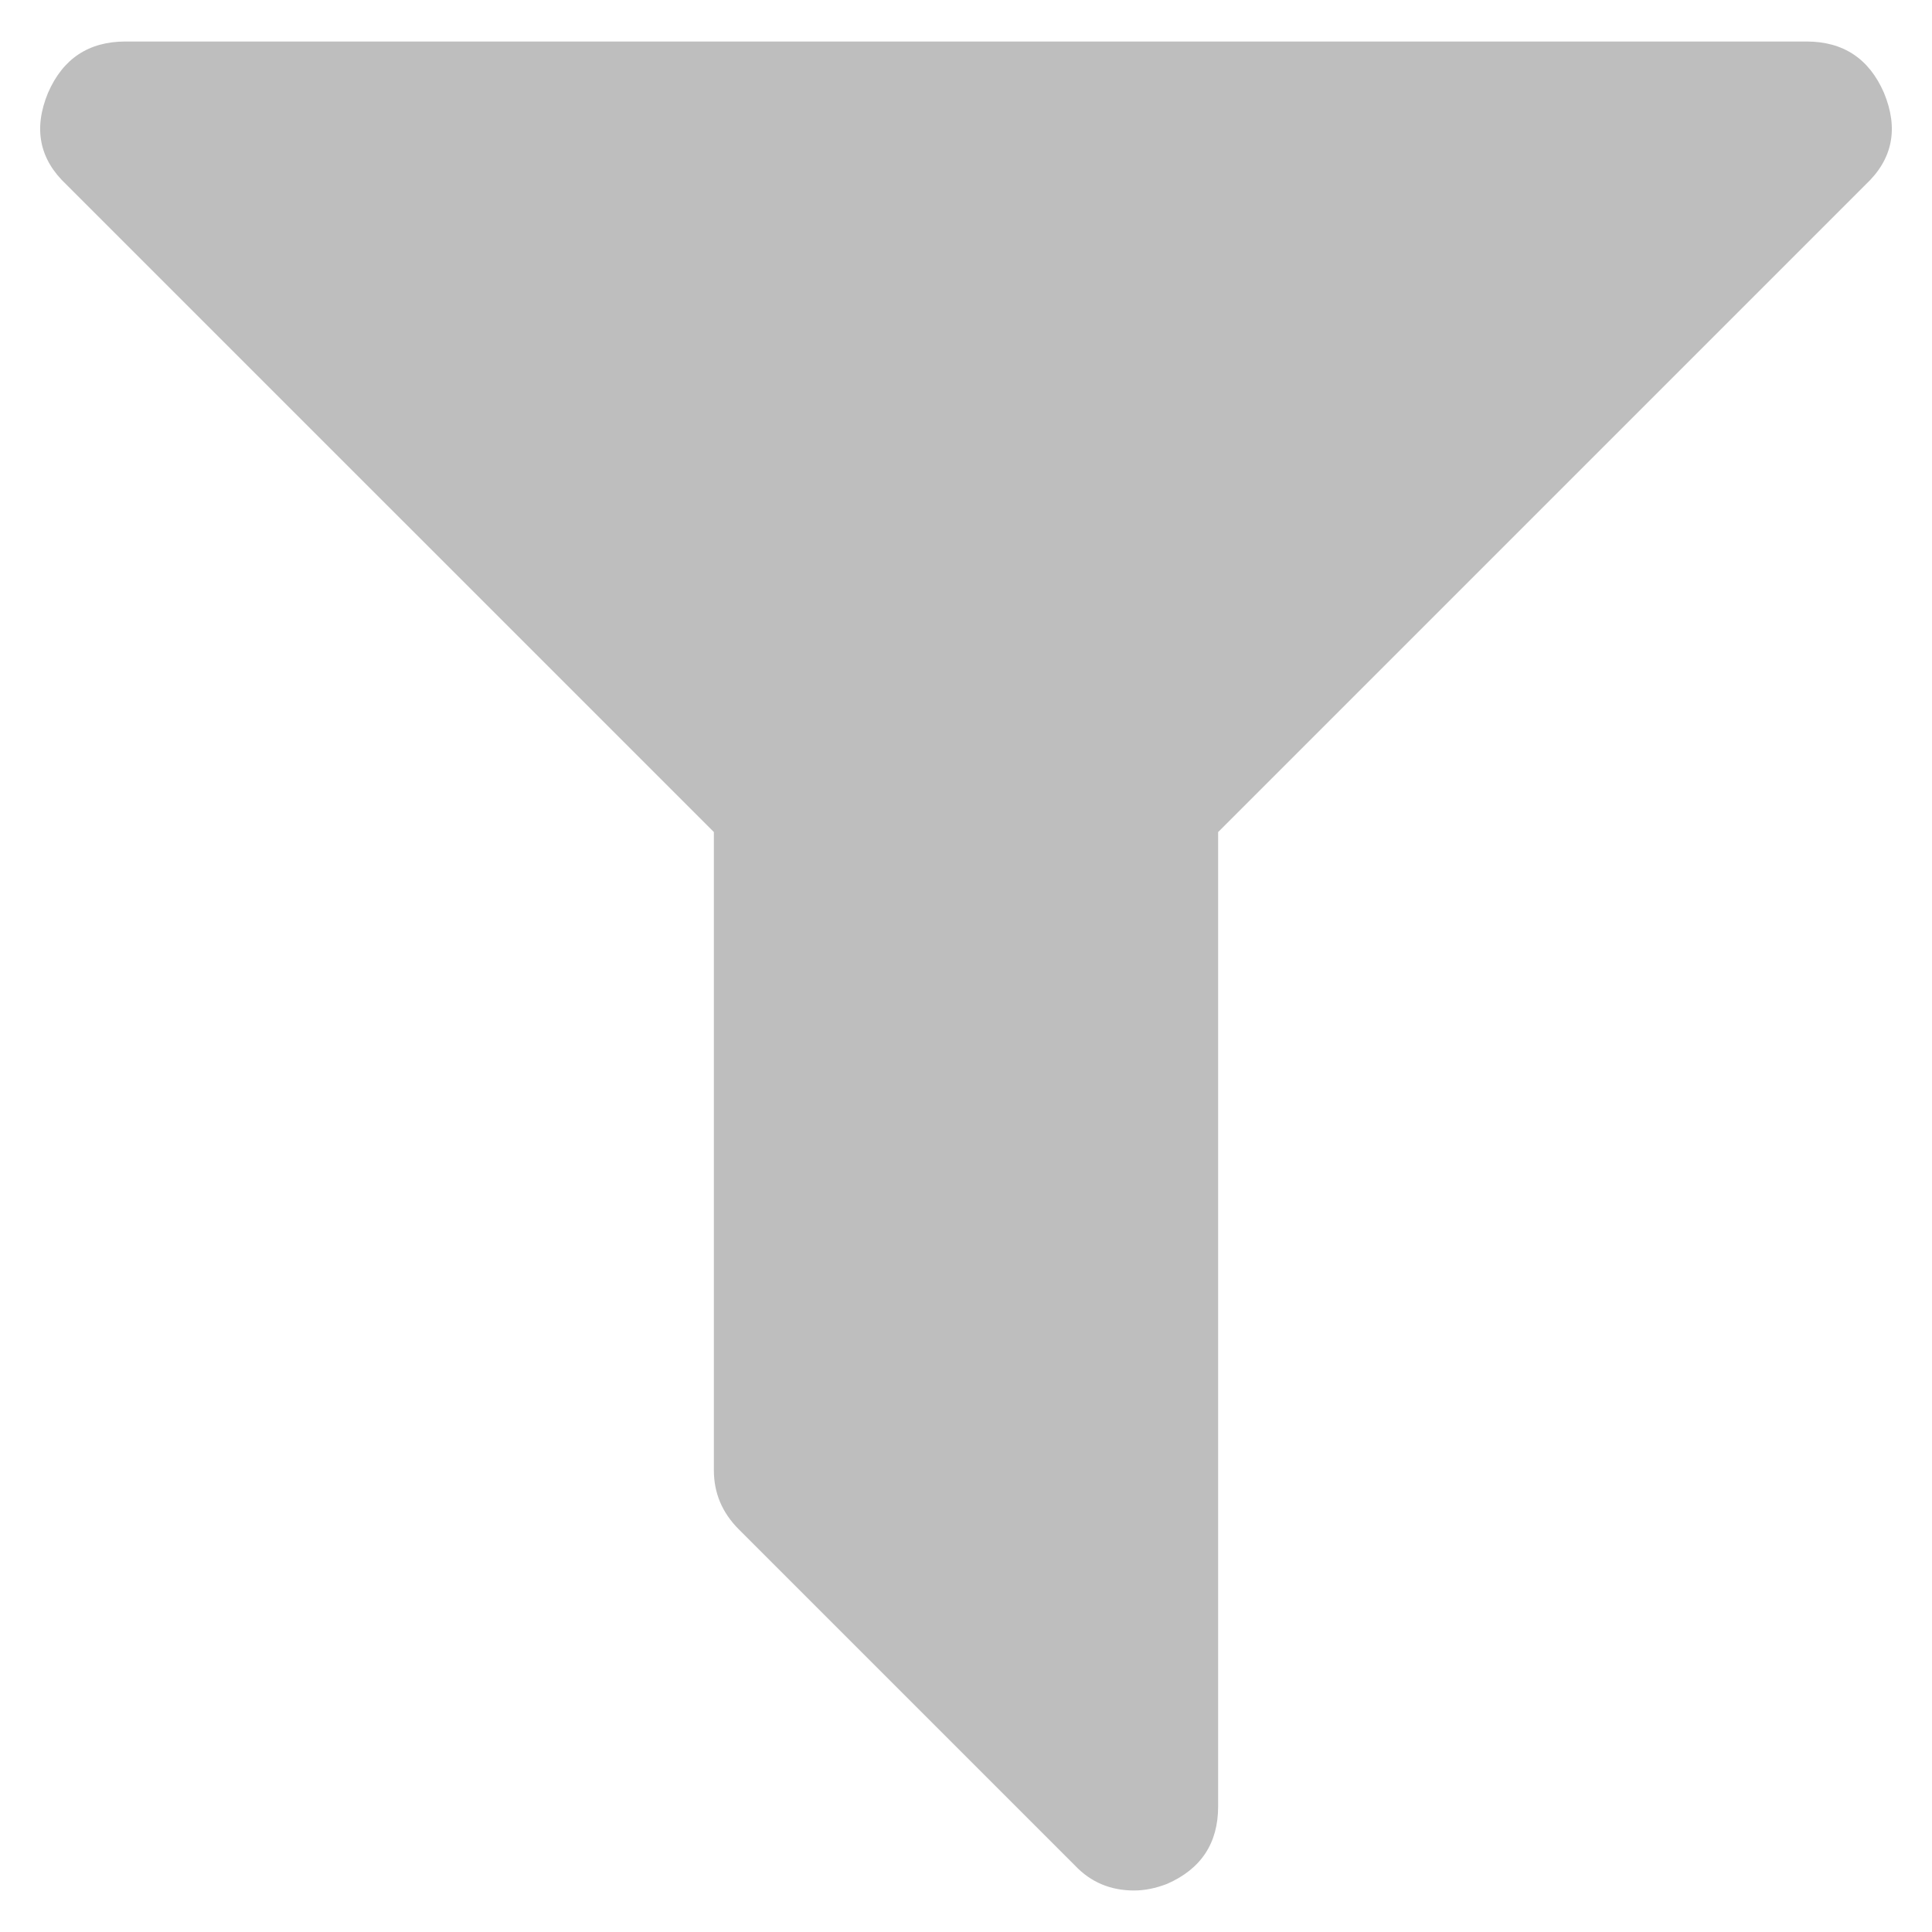
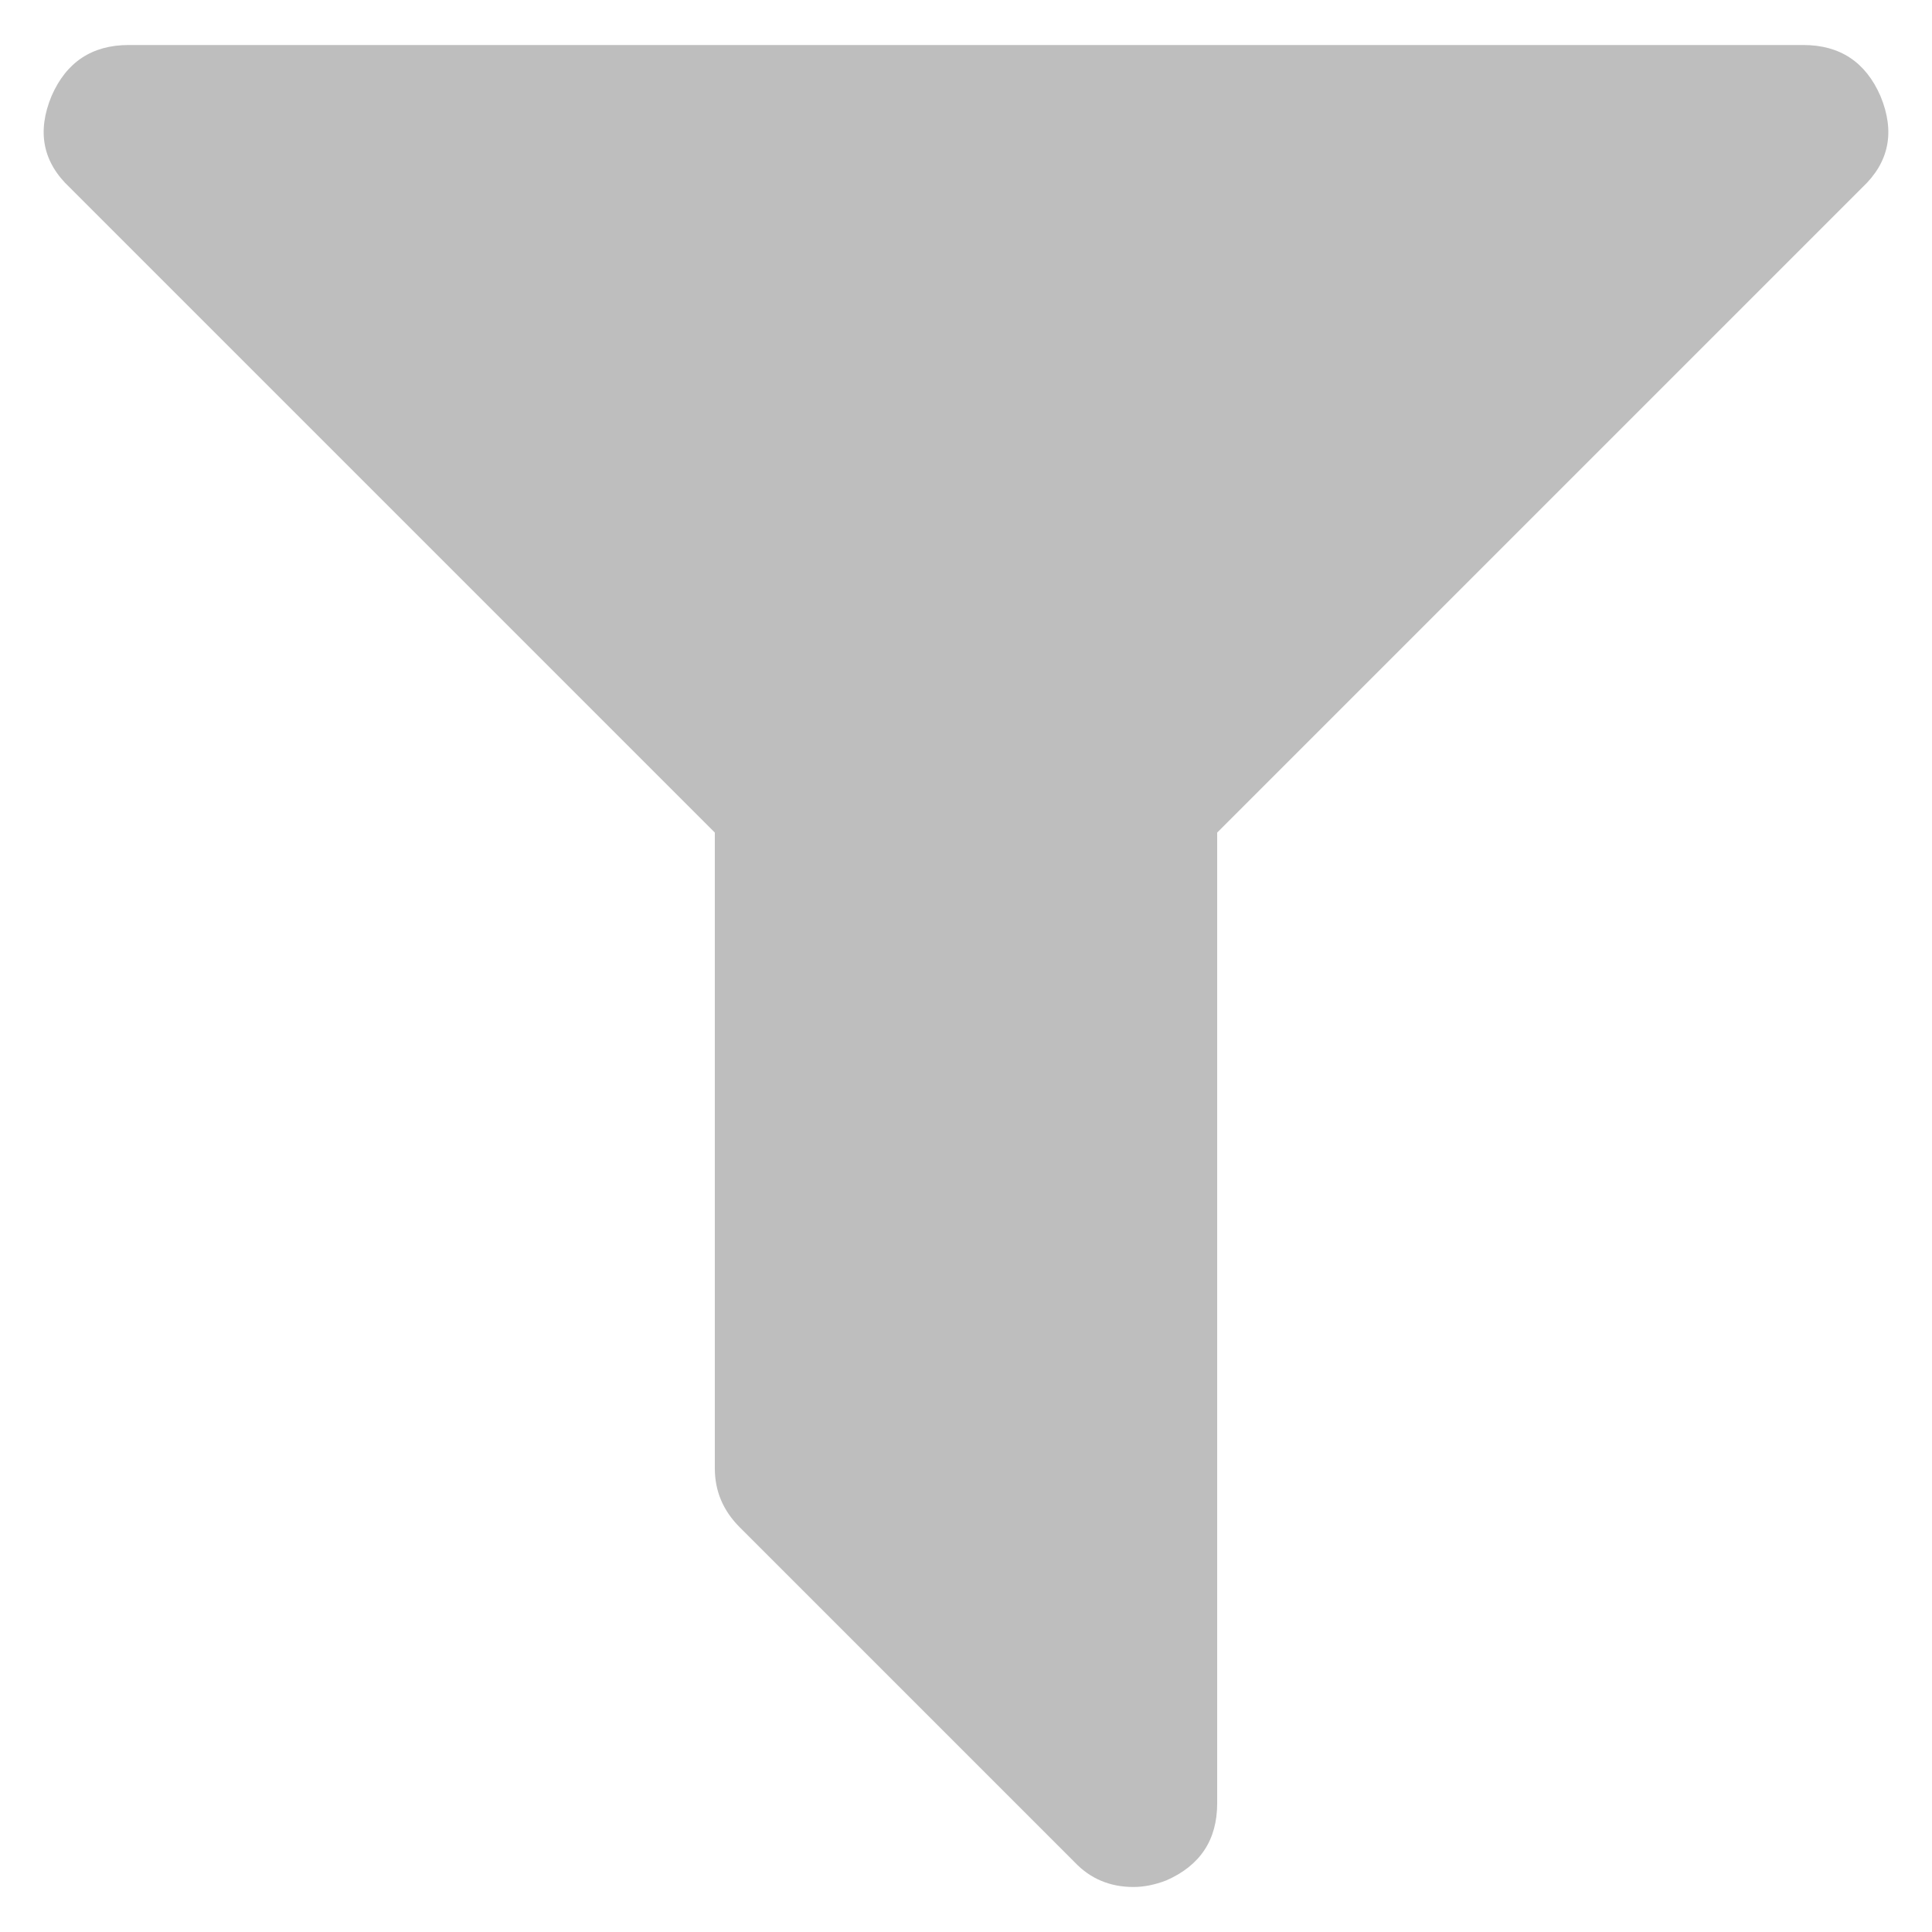
- <svg xmlns="http://www.w3.org/2000/svg" width="500" height="500" id="svg3943" version="1.1">
+ <svg xmlns="http://www.w3.org/2000/svg" width="128" height="128" id="svg3943" version="1.1">
  <defs id="defs3945" />
-   <g id="layer1" transform="translate(0,-552.3622)">
-     <g style="font-size:609.023px;font-style:normal;font-variant:normal;font-weight:normal;font-stretch:normal;line-height:125%;letter-spacing:0px;word-spacing:0px;fill:#bebebe;fill-opacity:1;stroke:none;font-family:FontAwesome;-inkscape-font-specification:FontAwesome" id="text3032">
-       <path d="m 487.56,576.358 c 3.851,9.29 2.265,17.22 -4.758,23.79 l -167.549,167.549 0,252.173 c -3.1e-4,9.516 -4.418,16.2 -13.254,20.052 -2.946,1.133 -5.778,1.699 -8.496,1.699 -6.118,0 -11.216,-2.152 -15.294,-6.457 l -87.003,-87.003 c -4.305,-4.305 -6.457,-9.403 -6.457,-15.294 l 0,-165.17 L 17.198,600.148 c -7.024,-6.57 -8.61,-14.5 -4.758,-23.79 3.852,-8.836 10.536,-13.254 20.052,-13.254 l 435.016,0 c 9.516,4.4e-4 16.199,4.419 20.052,13.254" style="" id="path3895" />
+   <g id="layer1" transform="translate(0,-924.3622)">
+     <g style="font-size:609.023px;font-style:normal;font-variant:normal;font-weight:normal;font-stretch:normal;line-height:125%;letter-spacing:0px;word-spacing:0px;fill:#bebebe;fill-opacity:1;stroke:none;font-family:FontAwesome;-inkscape-font-specification:FontAwesome" id="text3032" transform="matrix(0.2550308,0,0,0.2550308,0.2423519,783.7351)">
+       <path d="m 487.56,576.358 c 3.851,9.29 2.265,17.22 -4.758,23.79 l -167.549,167.549 0,252.173 c -3.1e-4,9.516 -4.418,16.2 -13.254,20.052 -2.946,1.133 -5.778,1.699 -8.496,1.699 -6.118,0 -11.216,-2.152 -15.294,-6.457 l -87.003,-87.003 c -4.305,-4.305 -6.457,-9.403 -6.457,-15.294 l 0,-165.17 L 17.198,600.148 c -7.024,-6.57 -8.61,-14.5 -4.758,-23.79 3.852,-8.836 10.536,-13.254 20.052,-13.254 l 435.016,0 c 9.516,4.4e-4 16.199,4.419 20.052,13.254" id="path3895" />
    </g>
  </g>
</svg>
